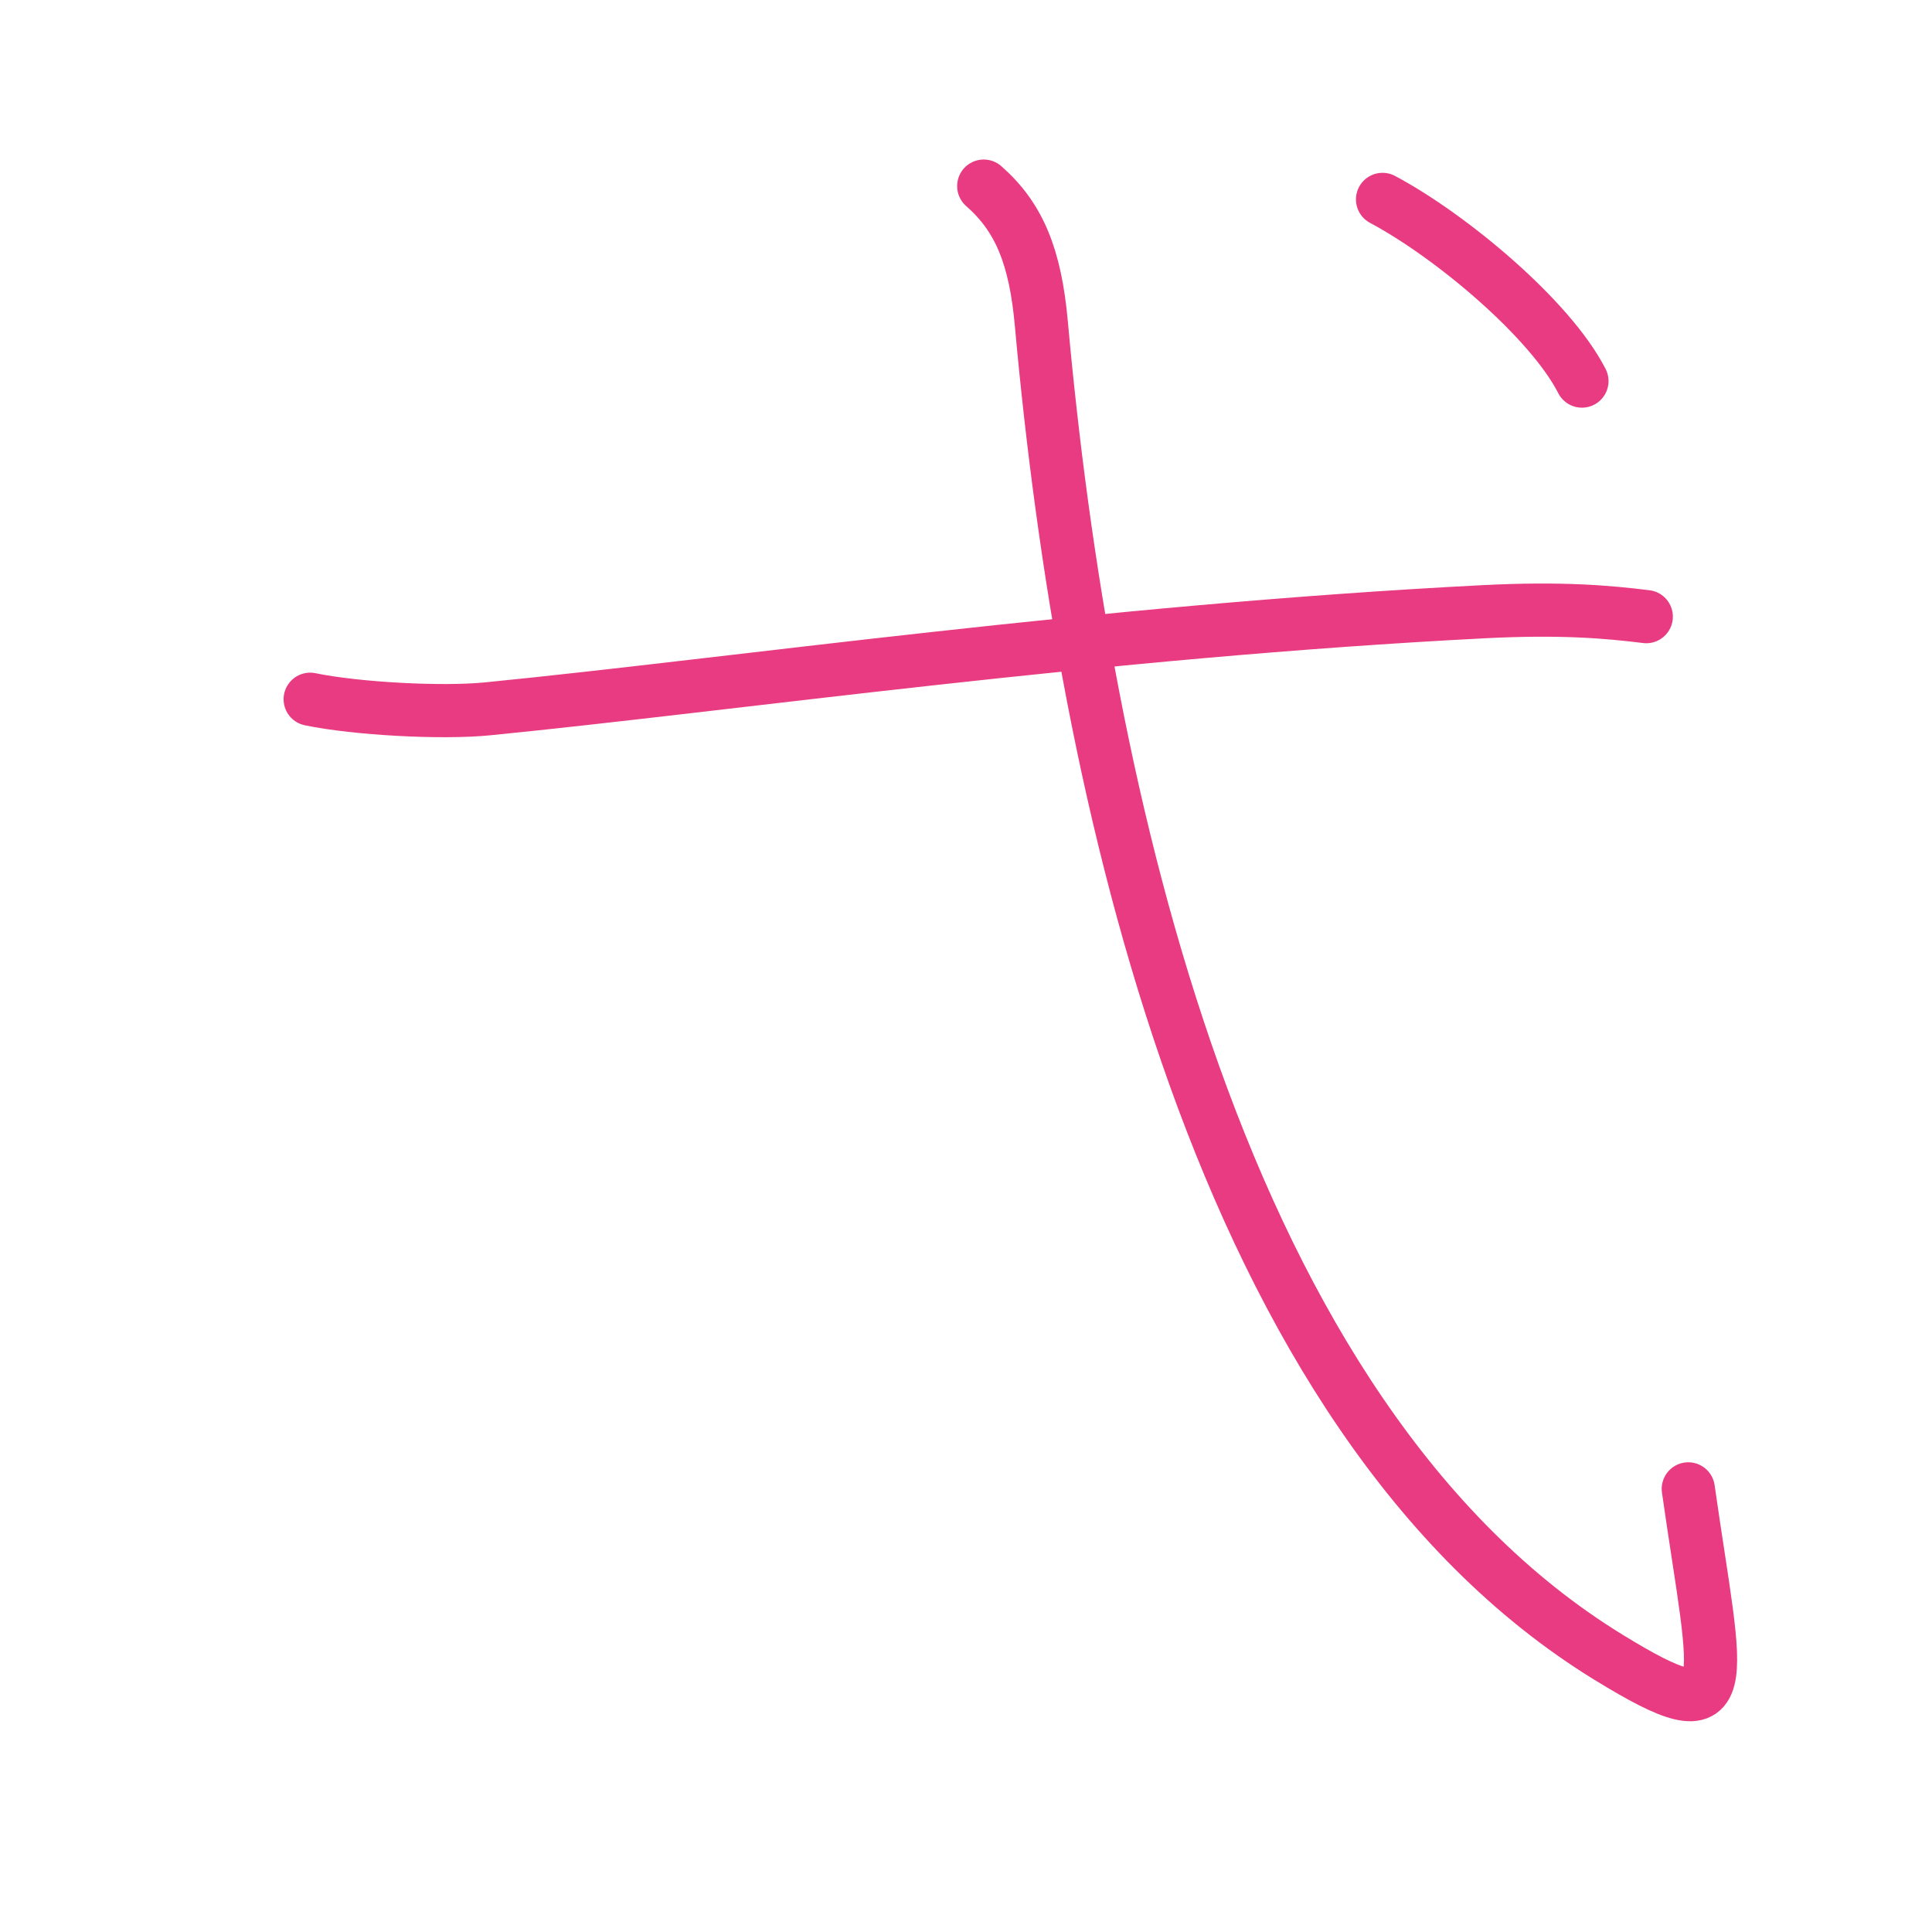
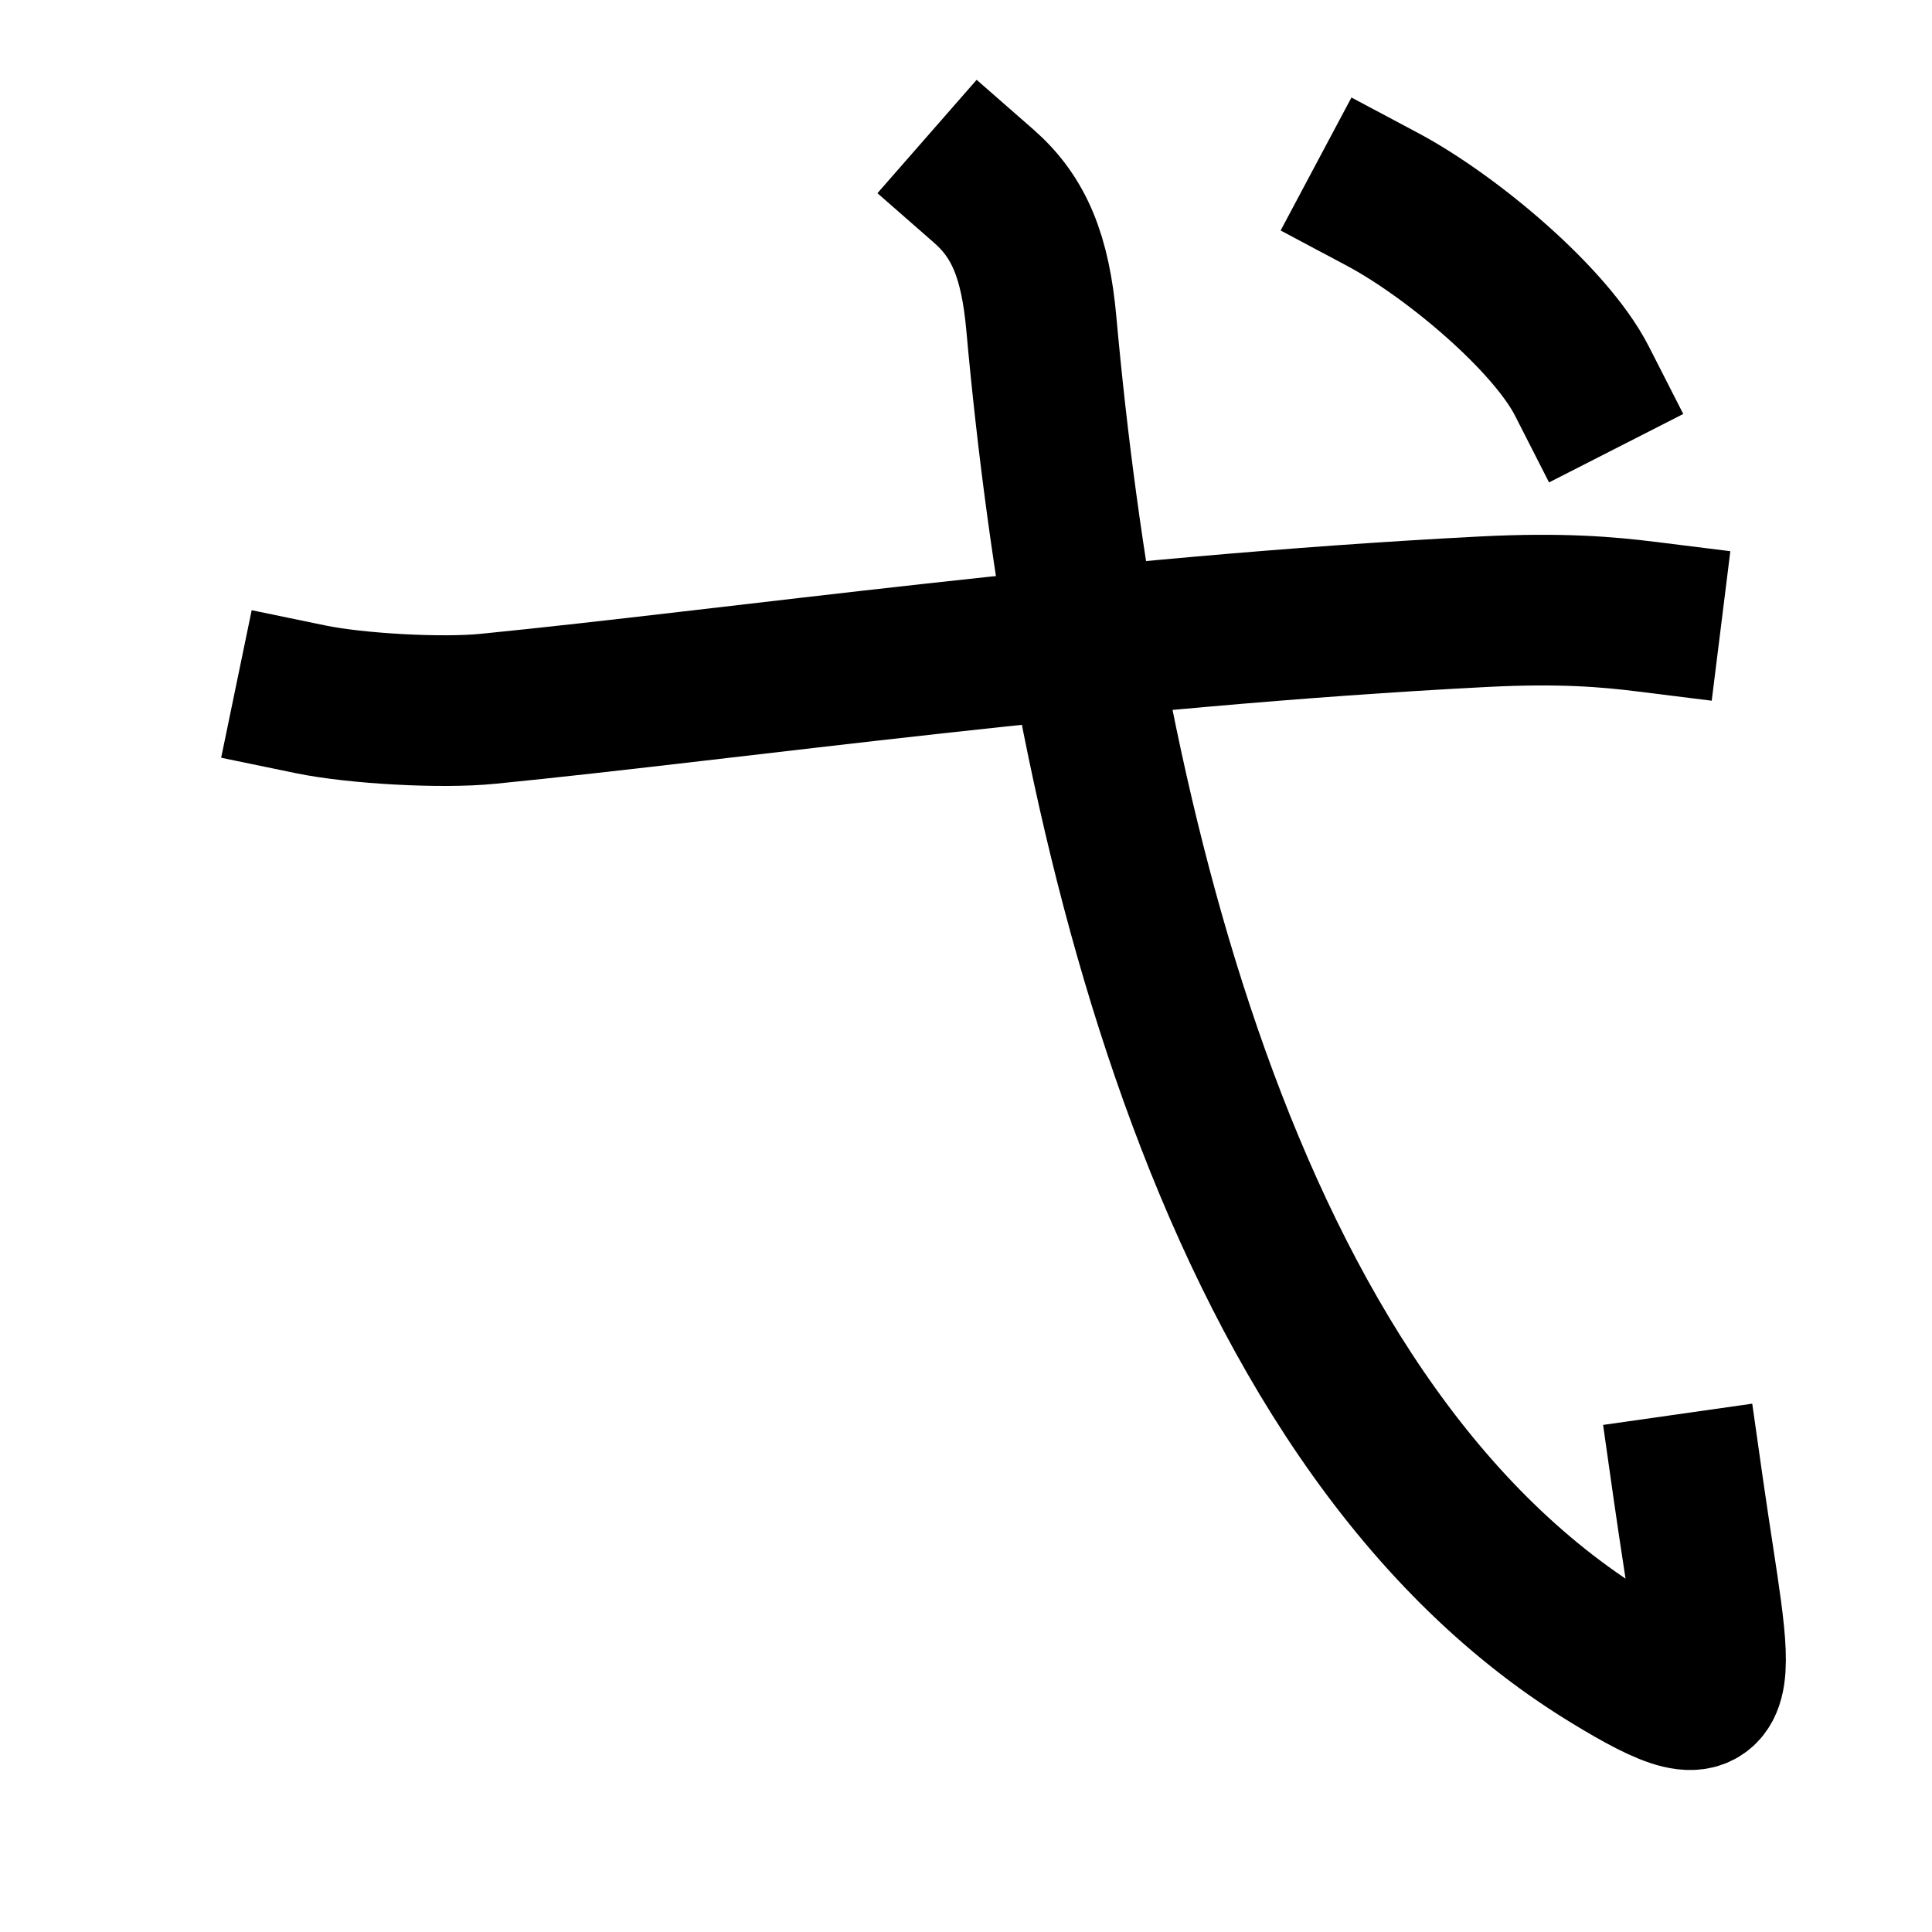
- <svg xmlns="http://www.w3.org/2000/svg" xmlns:ns1="http://kanjivg.tagaini.net" width="109" height="109" viewBox="0 0 109 109">
-   <style>
- 			path {
- 				stroke: #E93B81;
- 			}
- 
- 			path:not([id$=s1], [id$=s5], [id$=s6]) {
- 				display: none;
- 			}
- 
- 			g text {
- 				display: none;
- 			}
- 		</style>
-   <g id="kvg:StrokePaths_05f0f" style="fill:none;stroke:#000000;stroke-width:3;stroke-linecap:round;stroke-linejoin:round;">
-     <g id="kvg:05f0f" ns1:element="式">
-       <g id="kvg:05f0f-g1" ns1:element="弋" ns1:part="1" ns1:position="kamae" ns1:radical="general" ns1:phon="弋1">
-         <path id="kvg:05f0f-s1" ns1:type="㇐" d="M17.5,39.45c2.61,0.54,7.43,0.8,10.02,0.54c13.86-1.37,34.52-4.37,56.22-5.48c4.34-0.22,6.97,0.01,9.14,0.28" />
+ <svg xmlns="http://www.w3.org/2000/svg" class="voyager-component-icon icon" width="109" height="109" viewBox="0 0 109 109">
+   <g style="fill:none;stroke:#000000;stroke-width:8.5;stroke-linecap:square;stroke-linejoin:miter;">
+     <g>
+       <g>
+         <path d="M17.5,39.45c2.61,0.54,7.43,0.8,10.02,0.54c13.86-1.37,34.52-4.37,56.22-5.48c4.34-0.22,6.97,0.01,9.14,0.28" />
      </g>
-       <g id="kvg:05f0f-g2" ns1:element="工" ns1:variant="true">
-         <path id="kvg:05f0f-s2" ns1:type="㇐" d="M22.46,60.85c1.01,0.33,2.66,0.44,3.68,0.34c8.48-0.81,14.4-2.44,21.9-3.04c1.55-0.12,2.98,0.07,4.27,0.34" />
-         <path id="kvg:05f0f-s3" ns1:type="㇑a" d="M36.71,62.1c1.03,1.03,1.38,2.15,1.38,3.4c0,4.43-0.1,12.03-0.1,16.5" />
-         <path id="kvg:05f0f-s4" ns1:type="㇀/㇐" d="M17.54,88.55c0.96,0.82,3.25,0.88,4.34,0.45C33.16,84.5,39.07,82.5,56,76.25" />
-       </g>
-       <g id="kvg:05f0f-g3" ns1:element="弋" ns1:part="2" ns1:position="kamae" ns1:radical="general" ns1:phon="弋2">
-         <path id="kvg:05f0f-s5" ns1:type="㇂" d="M55.5,10.5c2,1.75,2.91,3.98,3.25,7.75c2.38,26.38,10,61.75,32,75.25c7.43,4.56,6.12,1.88,4.5-9.5" />
-         <g id="kvg:05f0f-g4" ns1:element="丶">
-           <path id="kvg:05f0f-s6" ns1:type="㇔" d="M78,11.25c3.85,2.05,9.46,6.74,11.25,10.25" />
+       <g />
+       <g>
+         <path d="M55.5,10.5c2,1.75,2.91,3.98,3.25,7.75c2.38,26.38,10,61.75,32,75.25c7.43,4.56,6.12,1.88,4.5-9.5" />
+         <g>
+           <path d="M78,11.25c3.85,2.05,9.46,6.74,11.25,10.25" />
        </g>
      </g>
    </g>
  </g>
-   <g id="kvg:StrokeNumbers_05f0f" style="font-size:8;fill:#808080">
-     <text transform="matrix(1 0 0 1 10.50 40.50)">1</text>
-     <text transform="matrix(1 0 0 1 15.50 62.50)">2</text>
-     <text transform="matrix(1 0 0 1 30.50 70.50)">3</text>
-     <text transform="matrix(1 0 0 1 9.50 90.50)">4</text>
-     <text transform="matrix(1 0 0 1 46.50 11.50)">5</text>
-     <text transform="matrix(1 0 0 1 70.50 12.50)">6</text>
-   </g>
</svg>
